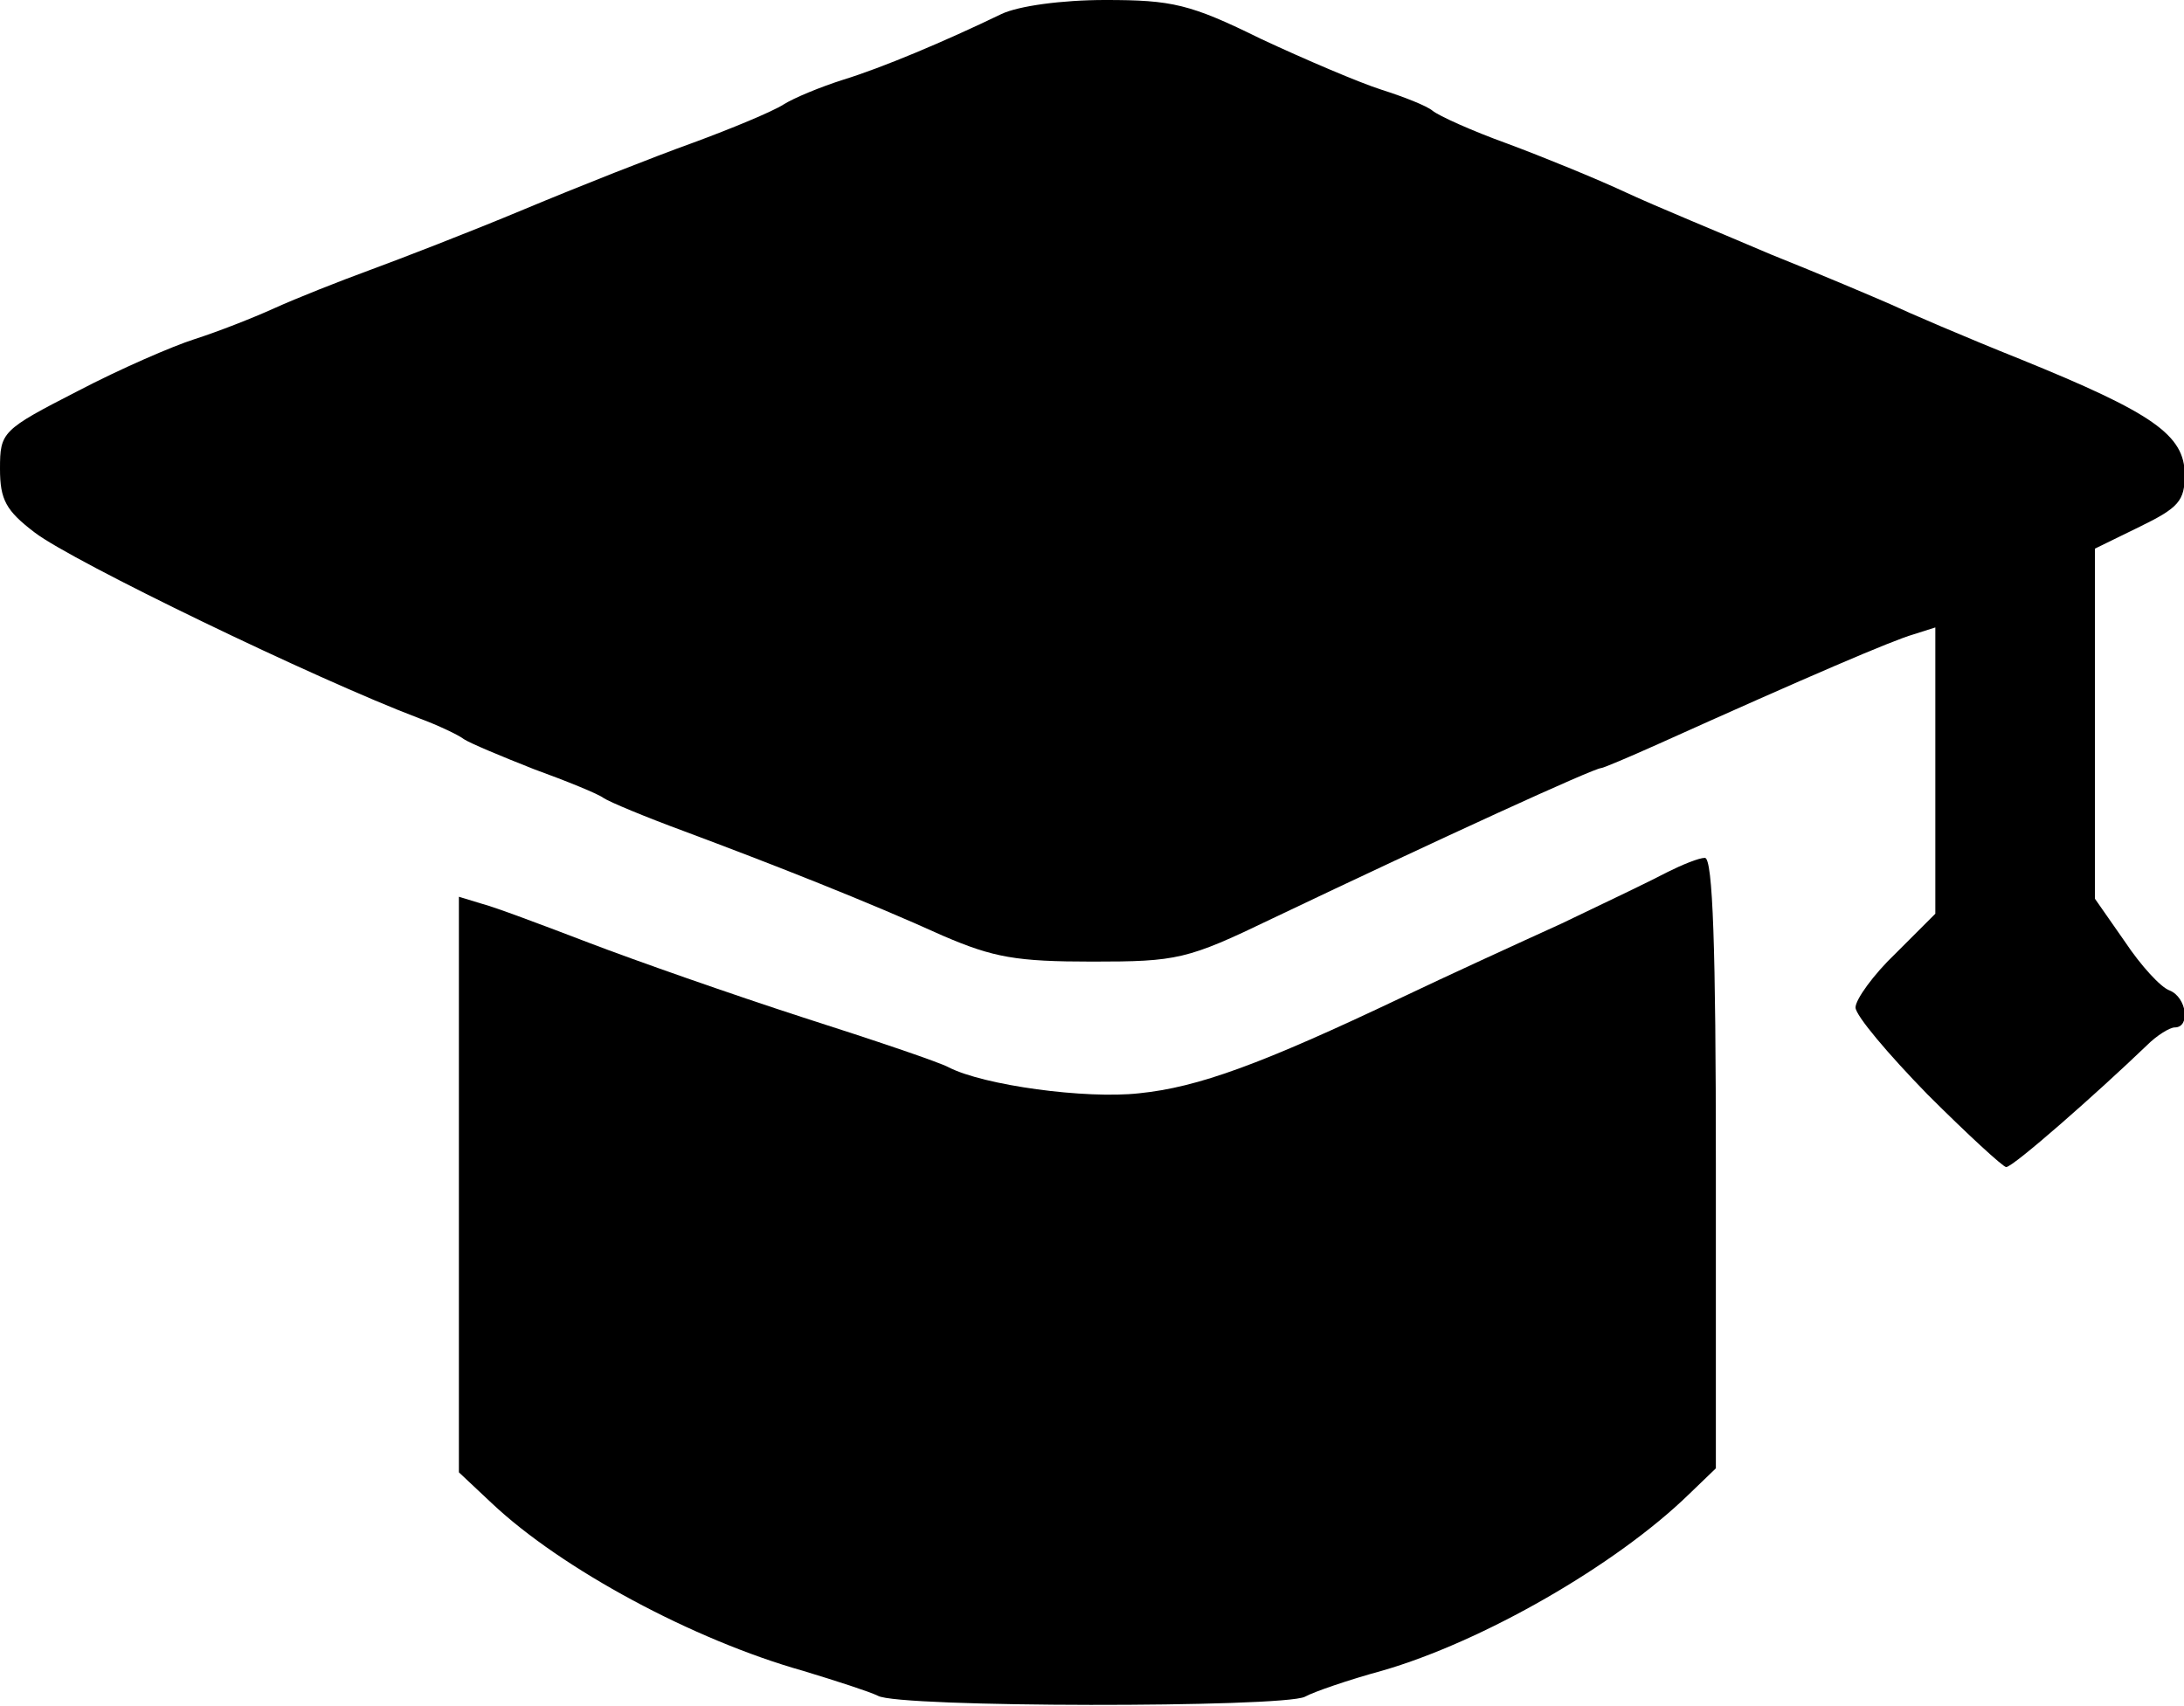
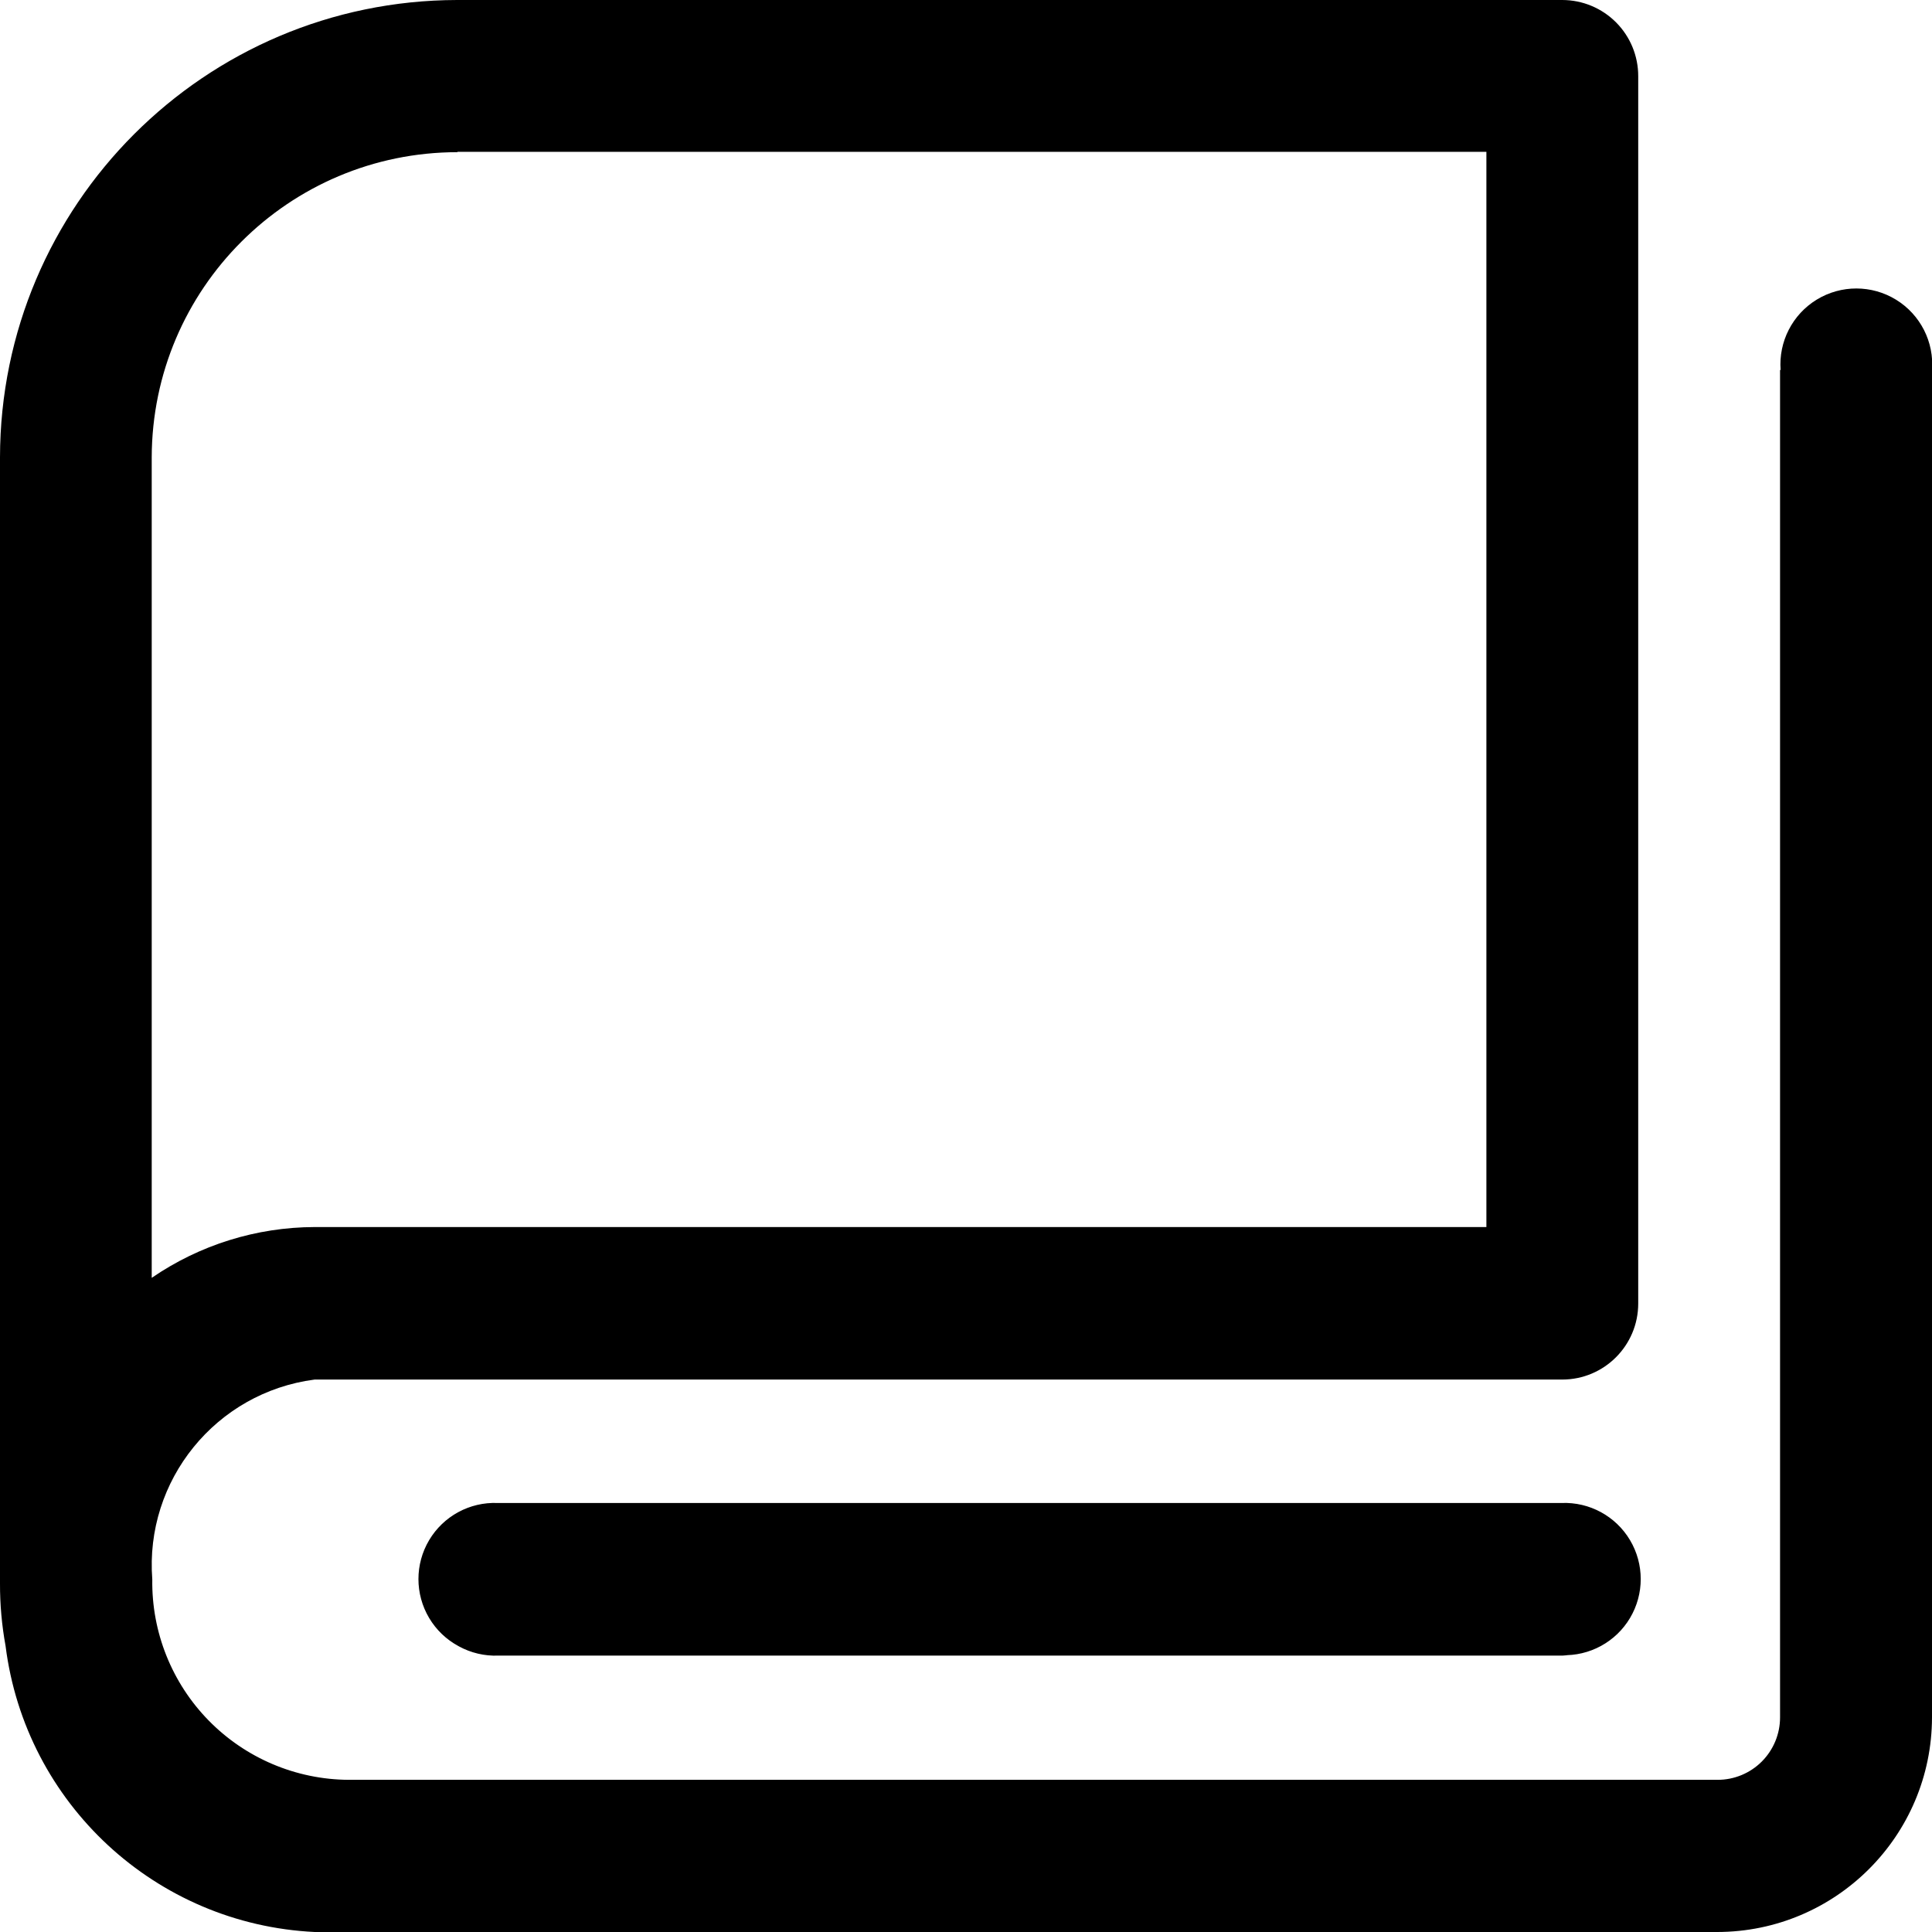
- <svg xmlns="http://www.w3.org/2000/svg" t="1624695107072" class="icon" viewBox="0 0 1311 1024" version="1.1" p-id="2200" width="256.055" height="200">
+ <svg xmlns="http://www.w3.org/2000/svg" t="1628357124810" class="icon" viewBox="0 0 1024 1024" version="1.1" p-id="3238" width="200" height="200">
  <defs>
    <style type="text/css" />
  </defs>
-   <path d="M526.971 1018.012c-4.791-2.395-25.151-8.982-44.912-14.971-65.871-18.564-144.917-61.081-186.835-100.604l-19.761-18.564V538.349l13.773 4.192c7.186 1.796 35.93 12.575 64.075 23.354s86.232 31.139 128.749 44.912c43.116 13.773 82.04 26.947 87.429 29.942 20.959 10.779 82.04 19.163 114.377 15.57 35.331-3.593 73.057-17.366 157.492-57.488 26.349-12.575 69.464-32.337 95.813-44.313 26.349-12.575 55.092-26.349 64.075-31.139 8.384-4.192 18.564-8.384 22.157-8.384 4.791 0 6.587 54.494 6.587 183.242v183.242l-16.168 15.57c-43.715 42.517-123.958 88.627-184.44 105.993-19.761 5.389-40.72 12.575-46.11 15.57-13.174 6.587-244.323 6.587-256.299-0.599z" p-id="2201" />
-   <path d="M1156.94 656.917c-23.354-23.953-43.116-47.308-43.116-52.098s10.779-19.761 23.953-32.337l23.953-23.953V376.664l-13.174 4.192c-12.575 3.593-62.877 25.151-153.301 65.871-17.366 7.785-32.936 14.372-34.133 14.372-4.192 0-94.615 41.319-197.614 90.423-50.901 24.552-56.889 25.75-107.789 25.75-45.511 0-59.284-2.395-89.825-15.57-44.912-20.36-101.202-42.517-155.696-62.877-22.756-8.384-44.313-17.366-47.906-19.761-2.994-2.395-22.157-10.18-41.918-17.366-19.761-7.785-38.325-15.57-41.918-17.965-2.994-2.395-15.57-8.384-26.947-12.575C189.829 407.804 43.715 337.142 20.959 319.775 3.593 306.601 0 300.014 0 281.45c0-22.157 1.198-23.354 46.709-46.709 25.151-13.174 56.889-26.947 70.063-31.139s34.732-12.575 47.906-18.564 38.924-16.168 56.889-22.756 59.883-22.756 92.819-36.529 78.447-31.738 101.801-40.122c22.756-8.384 47.308-18.564 53.895-22.756s22.756-10.779 35.93-14.971c23.354-7.186 60.482-22.756 95.214-39.523 10.18-4.791 35.93-8.384 62.278-8.384 40.122 0 50.901 2.395 93.418 23.354 26.947 12.575 59.284 26.349 72.458 30.54s26.947 9.581 30.54 12.575 23.354 11.977 44.912 19.761c20.959 7.785 53.296 20.959 71.261 29.343s57.488 24.552 86.83 37.127c29.942 11.977 62.278 25.75 71.86 29.942 10.18 4.791 44.912 19.761 77.848 32.936 79.644 32.337 98.807 45.511 98.807 69.464 0 15.57-3.593 19.761-26.947 31.139l-26.947 13.174v210.189l17.965 25.75c9.581 14.372 21.558 27.546 26.947 29.343 10.18 4.192 12.575 22.157 2.994 22.157-2.994 0-10.779 4.791-16.767 10.779-29.942 28.744-80.243 73.057-84.435 73.057-1.796 0-23.354-19.761-47.308-43.715z" p-id="2202" />
+   <path d="M827.693 796.612H263.71a40.358 40.358 0 1 0 0 80.655h563.983a40.358 40.358 0 1 0 0-80.655z m115.772-600.606v714.21a33.069 33.069 0 0 1-33.129 33.129H184.802a104.689 104.689 0 0 1-104.087-106.195 99.147 99.147 0 0 1 86.016-105.954h661.323a40.297 40.297 0 0 0 40.237-40.237V40.418A40.297 40.297 0 0 0 828.055 0H242.266A242.748 242.748 0 0 0 0 242.447v596.811a181.368 181.368 0 0 0 2.952 33.129A173.538 173.538 0 0 0 166.792 1024h743.424A113.965 113.965 0 0 0 1024 910.216V196.307a40.237 40.237 0 1 0-80.233-0.12zM242.447 80.474h545.37v569.886H166.731a153.239 153.239 0 0 0-86.317 26.925V242.447a162.153 162.153 0 0 1 162.033-161.792z m585.788 716.378H264.132a40.358 40.358 0 1 0 0 80.655h563.983a40.297 40.297 0 0 0 0.12-80.474z" p-id="3239" />
</svg>
